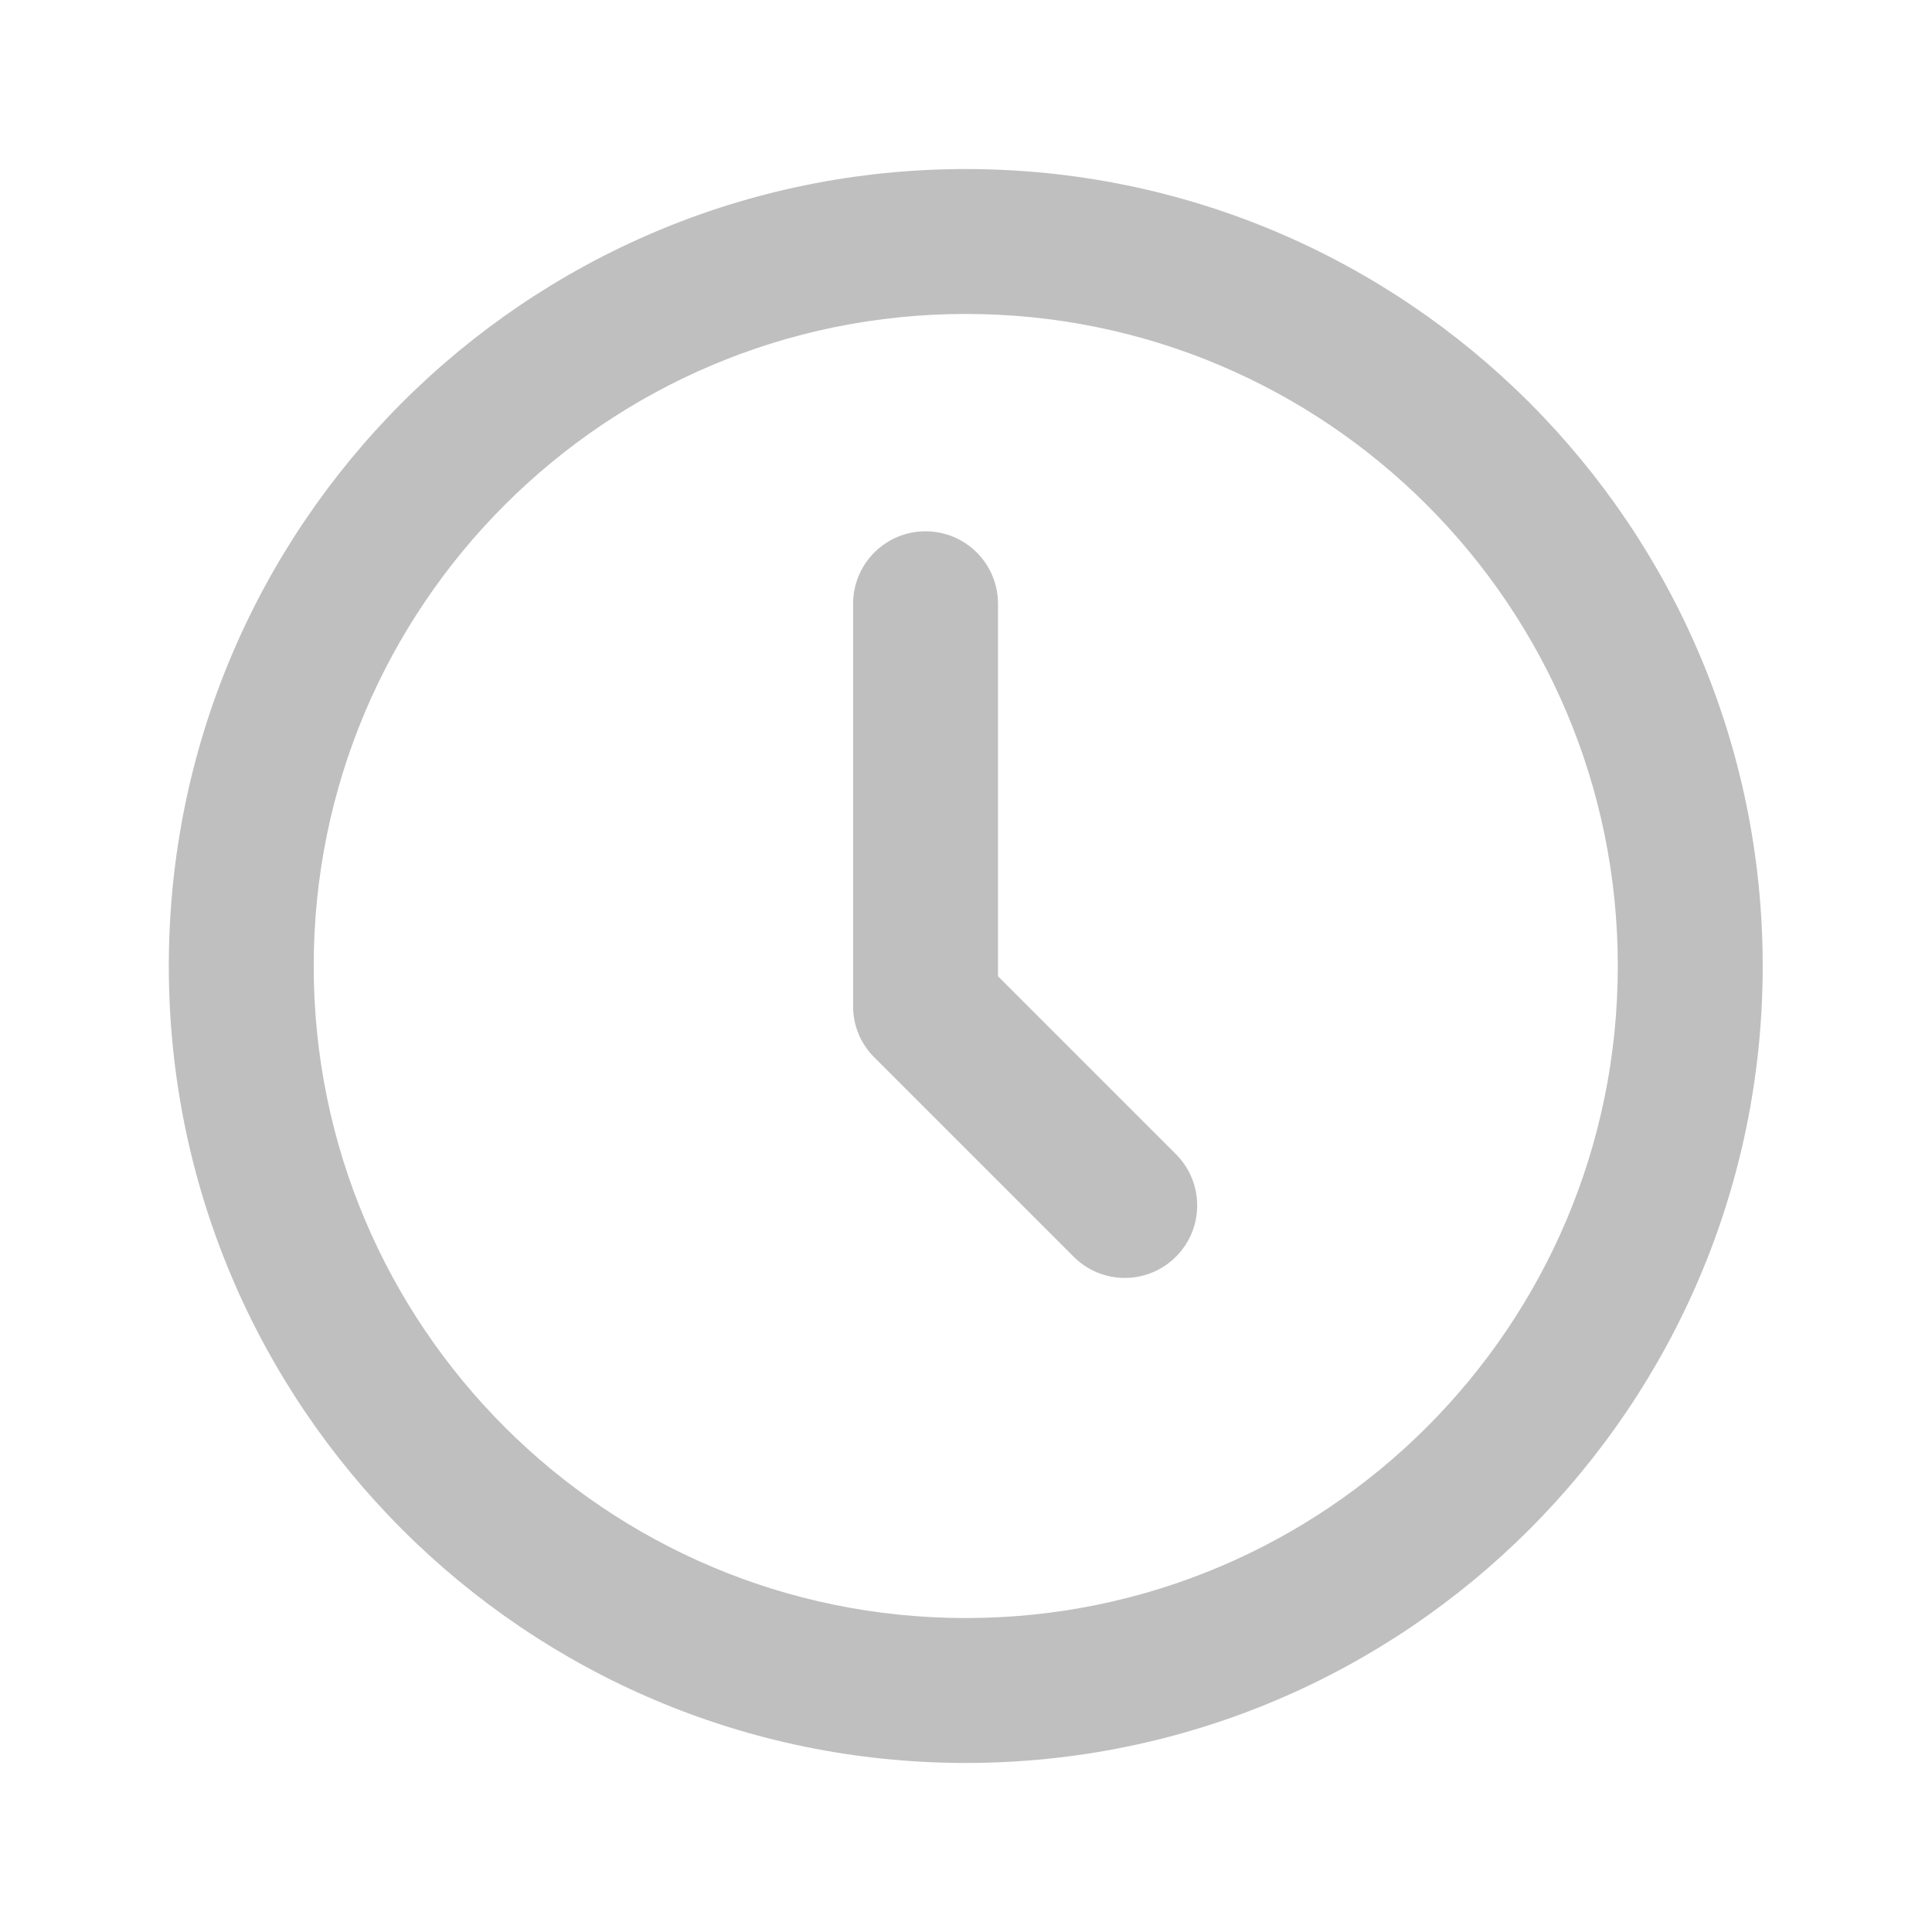
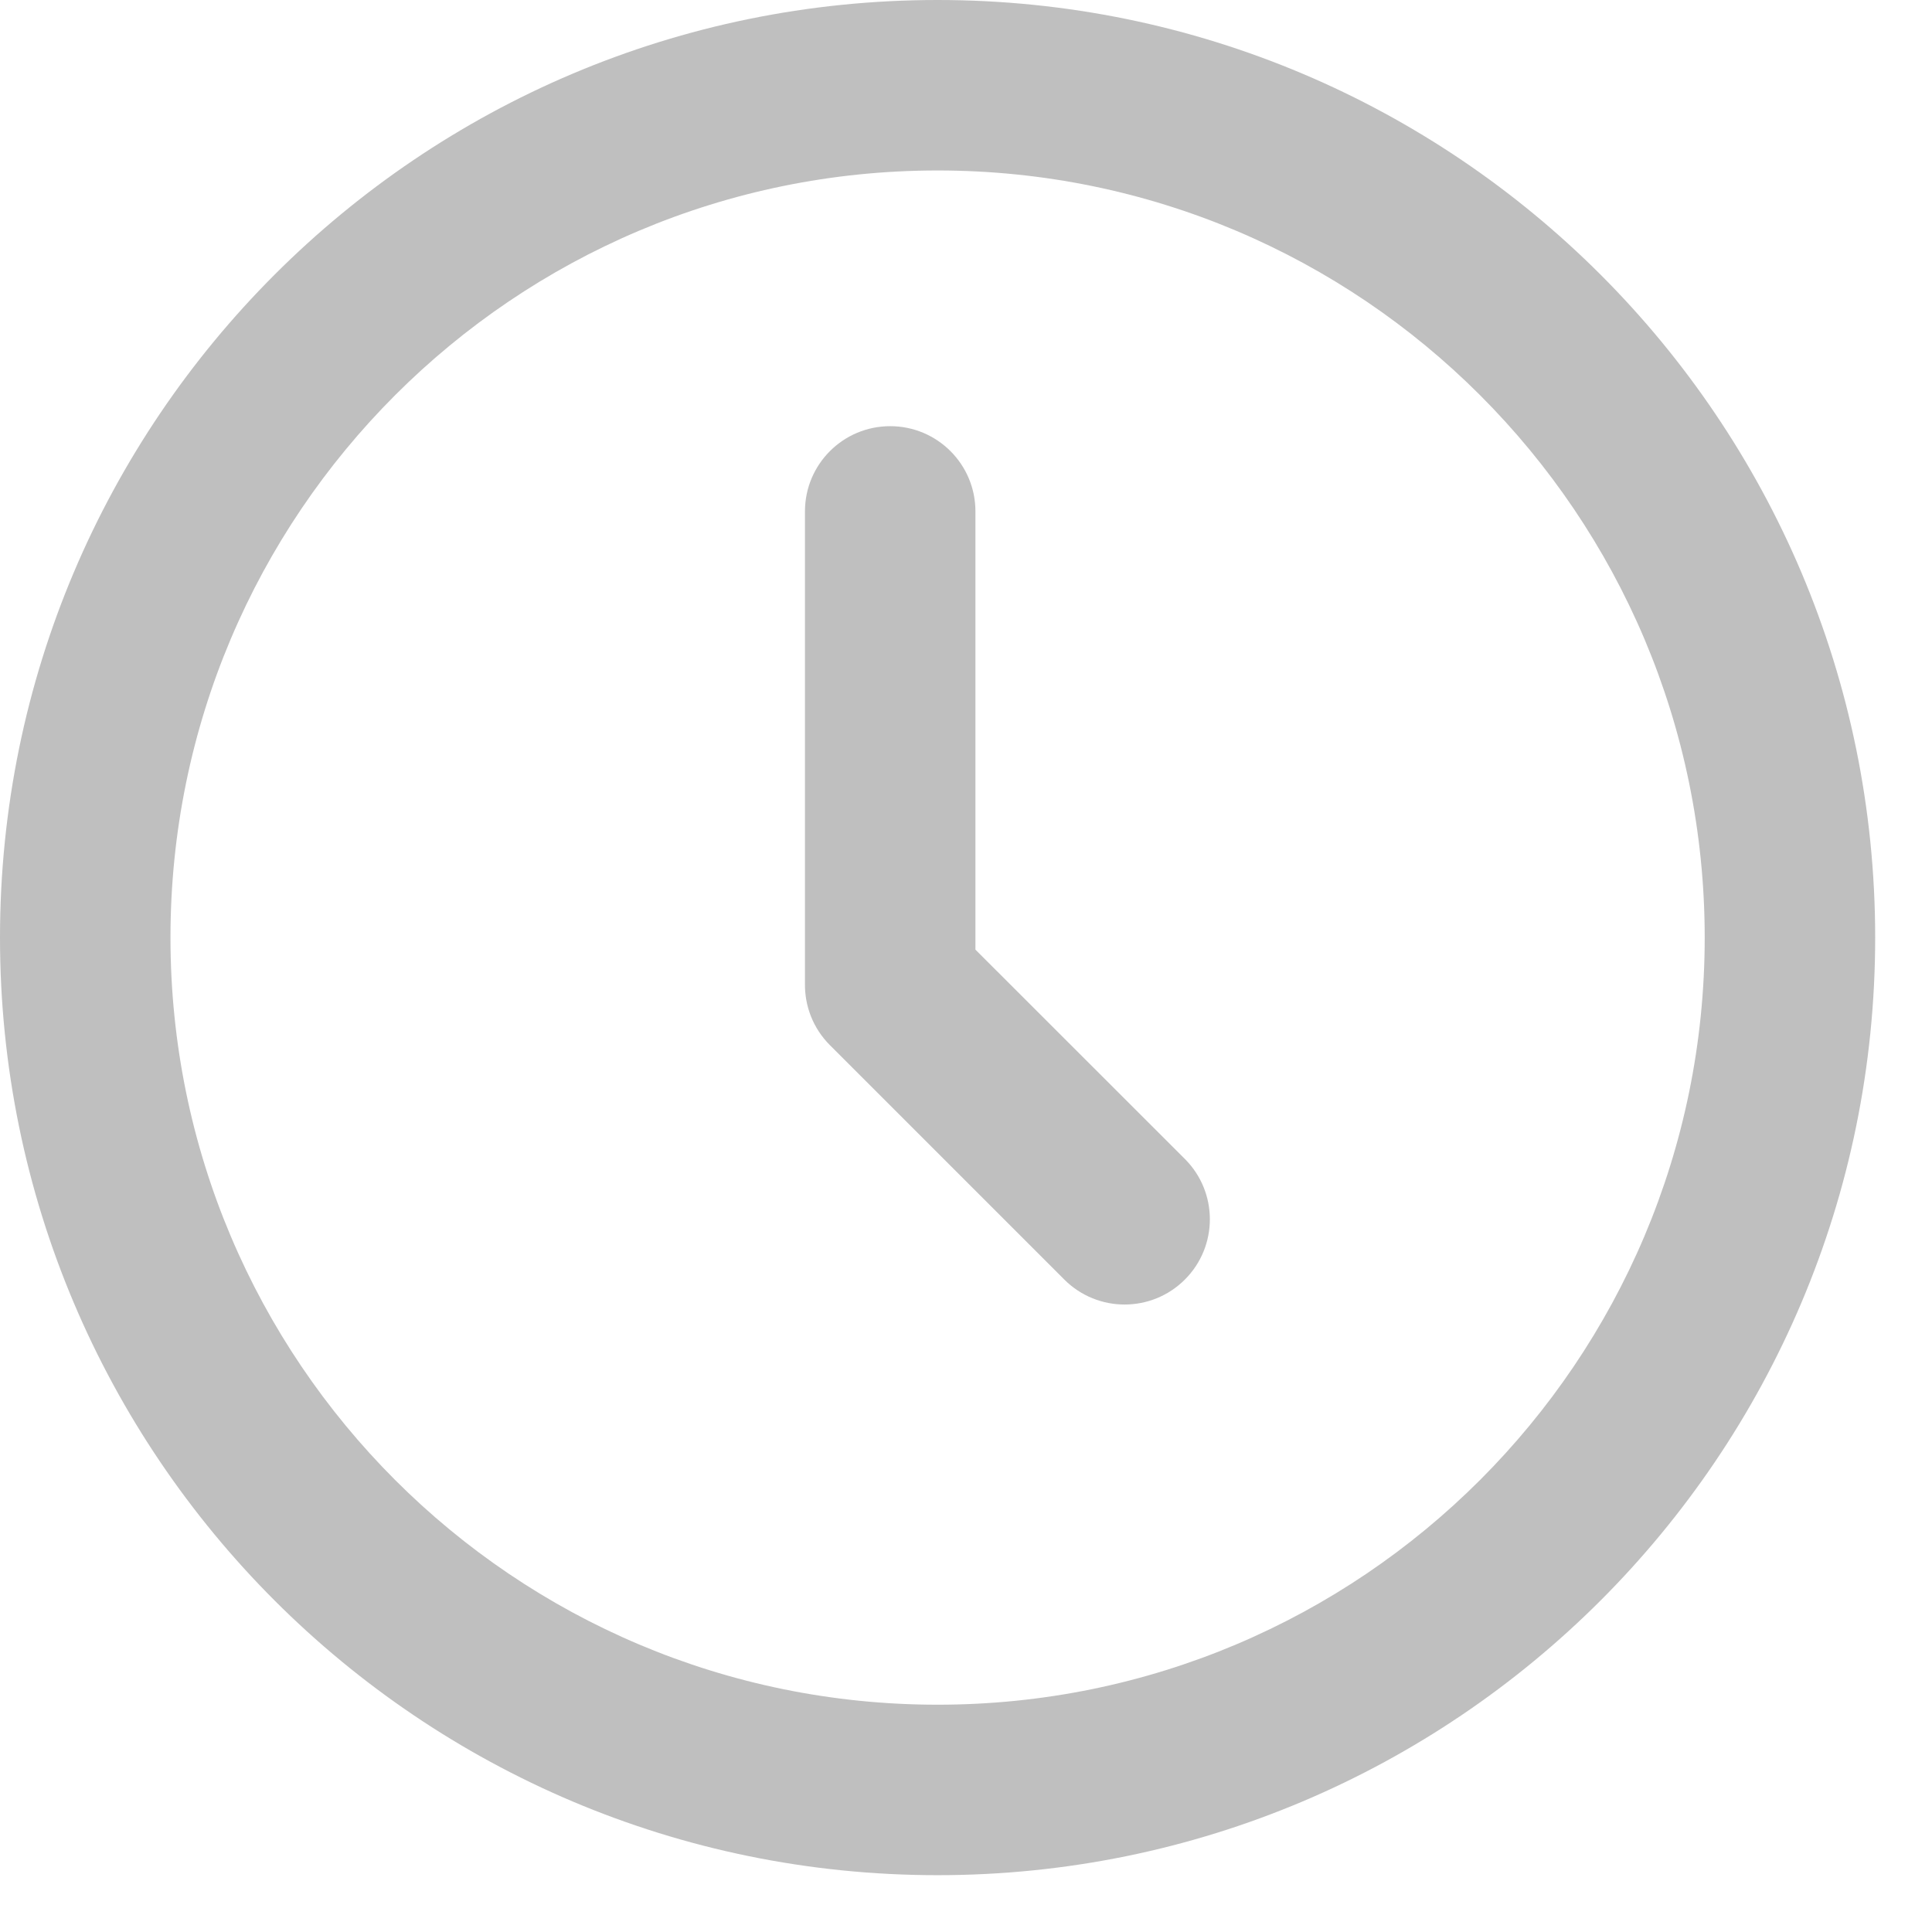
- <svg xmlns="http://www.w3.org/2000/svg" width="16" height="16" viewBox="0 0 16 16" fill="#BFBFBF">
-   <path d="M7.665 4.4C7.996 4.4 8.265 4.668 8.265 5V8.085L9.739 9.559C9.973 9.793 9.973 10.173 9.739 10.407C9.505 10.642 9.125 10.642 8.891 10.407L7.241 8.757C7.121 8.638 7.062 8.48 7.065 8.323V5C7.065 4.668 7.334 4.4 7.665 4.4Z" />
-   <path fill-rule="evenodd" clip-rule="evenodd" d="M7.998 1.4C4.353 1.4 1.398 4.355 1.398 8C1.398 11.645 4.353 14.6 7.998 14.6C11.643 14.6 14.598 11.645 14.598 8C14.598 4.355 11.643 1.4 7.998 1.4ZM2.598 8C2.598 5.018 5.016 2.6 7.998 2.6C10.981 2.6 13.398 5.018 13.398 8C13.398 10.982 10.981 13.4 7.998 13.4C5.016 13.4 2.598 10.982 2.598 8Z" />
+ <svg xmlns="http://www.w3.org/2000/svg" width="17" height="17" viewBox="0 0 17 17" fill="none">
+   <path d="M7.833 3.75C8.247 3.75 8.583 4.085 8.583 4.5V8.356L10.426 10.198C10.719 10.491 10.719 10.966 10.426 11.259C10.133 11.552 9.658 11.552 9.365 11.259L7.303 9.197C7.153 9.047 7.08 8.85 7.083 8.654V4.5C7.083 4.085 7.419 3.75 7.833 3.75Z" fill="#BFBFBF" />
+   <path fill-rule="evenodd" clip-rule="evenodd" d="M8.25 0C3.694 0 0 3.694 0 8.25C0 12.806 3.694 16.5 8.25 16.5C12.806 16.5 16.5 12.806 16.5 8.25C16.5 3.694 12.806 0 8.25 0ZM1.5 8.25C1.5 4.522 4.522 1.5 8.25 1.5C11.978 1.5 15 4.522 15 8.25C15 11.978 11.978 15 8.25 15C4.522 15 1.5 11.978 1.5 8.25Z" fill="#BFBFBF" />
</svg>
